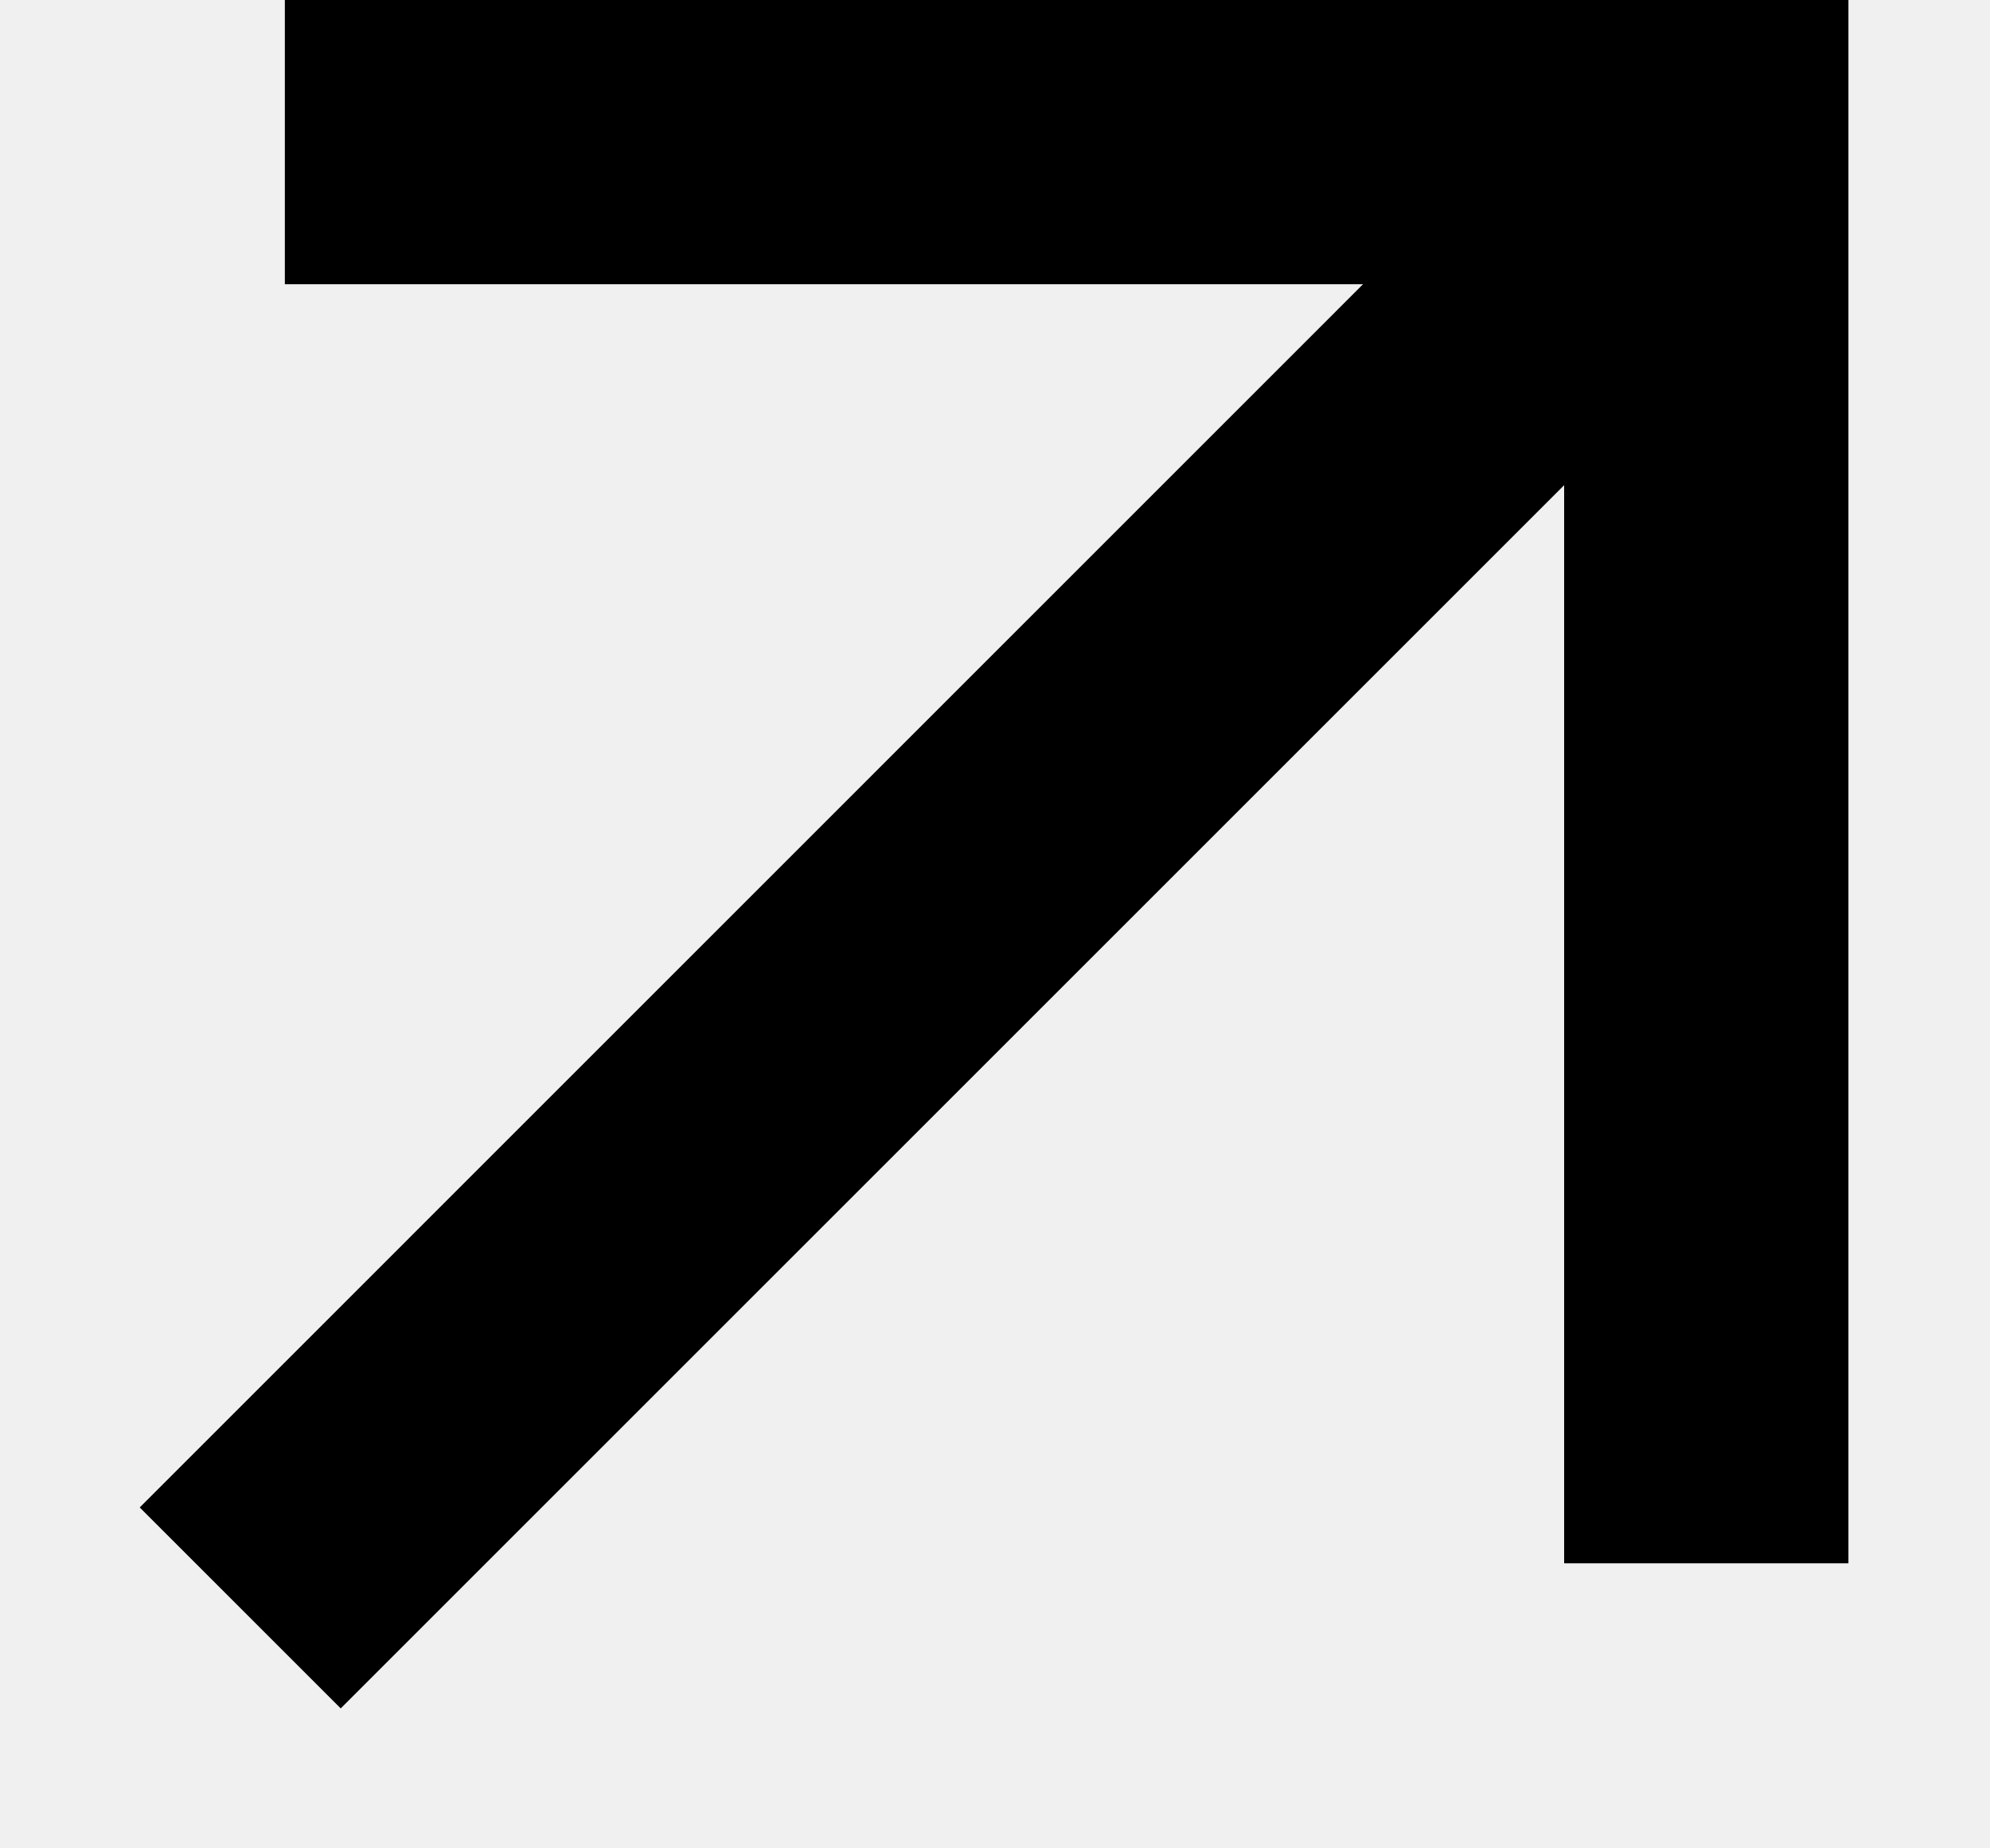
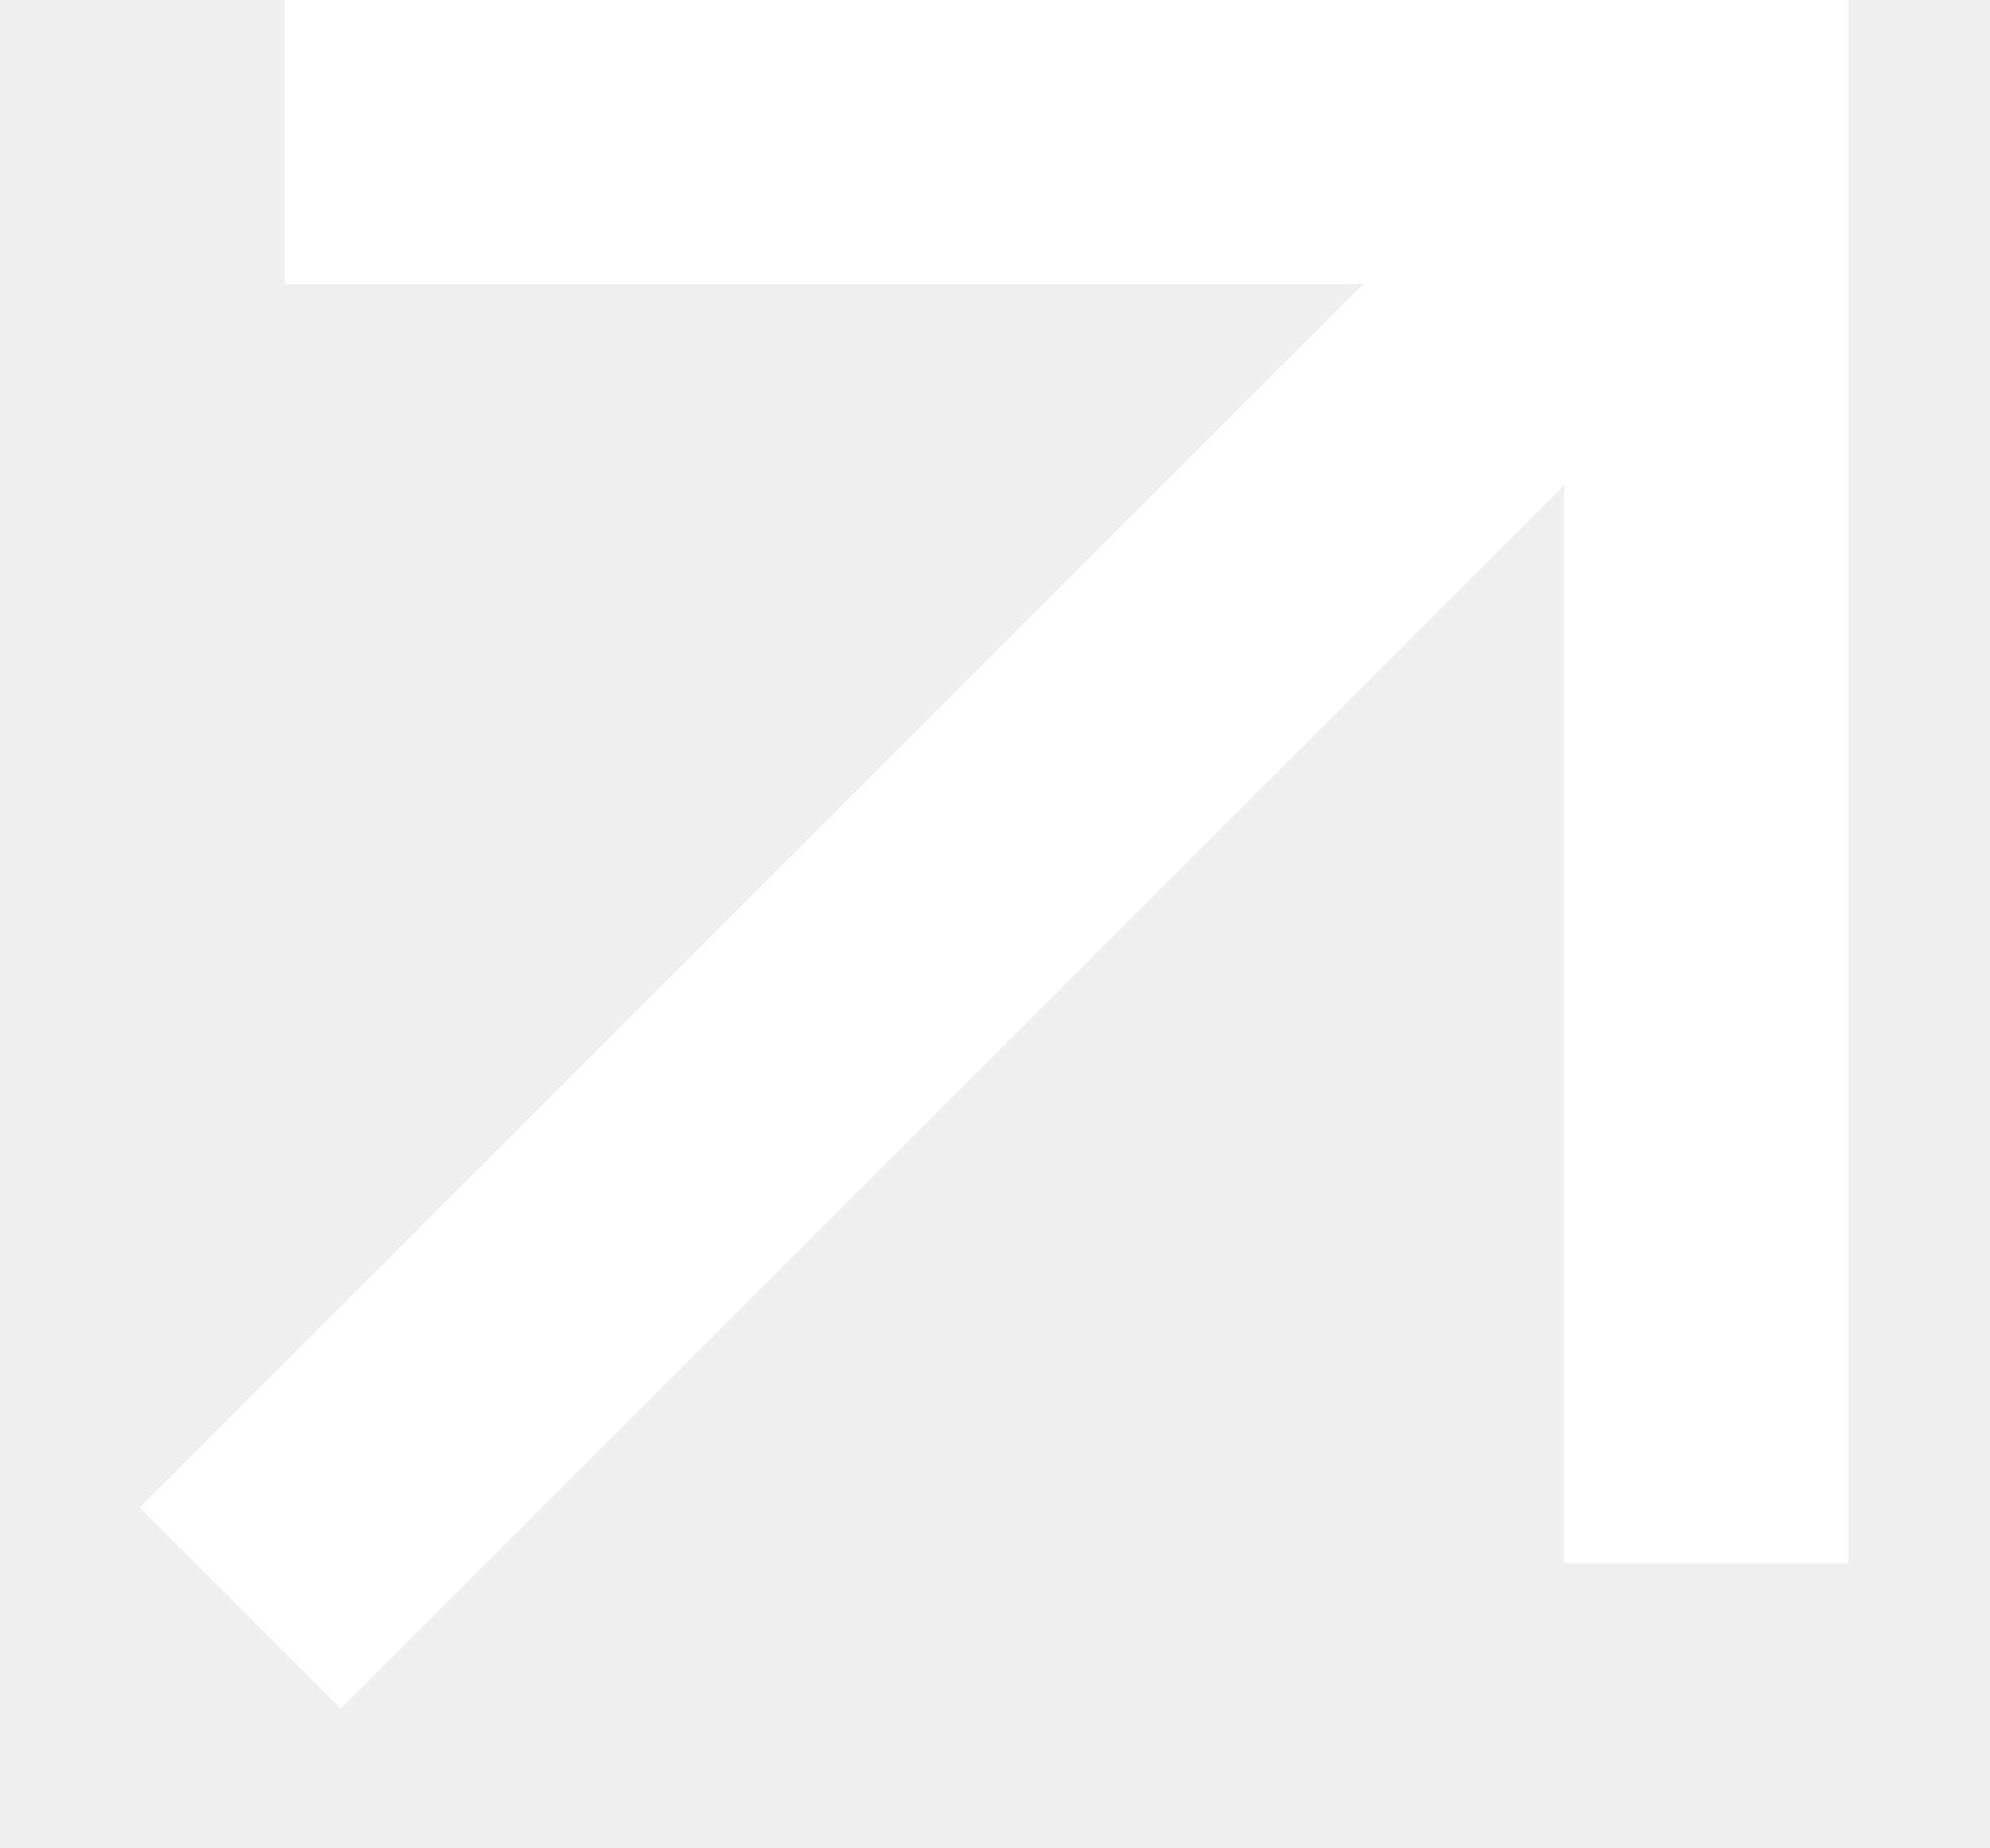
<svg xmlns="http://www.w3.org/2000/svg" width="14" height="13" viewBox="0 0 14 13" fill="none">
-   <path d="M11.004 3.414L2.397 12.021L0.983 10.607L9.589 2H2.004V0H13.004V11H11.004V3.414Z" fill="currentColor" />
+   <path d="M11.004 3.414L2.397 12.021L0.983 10.607L9.589 2H2.004V0H13.004V11H11.004V3.414Z" fill="white" />
</svg>
